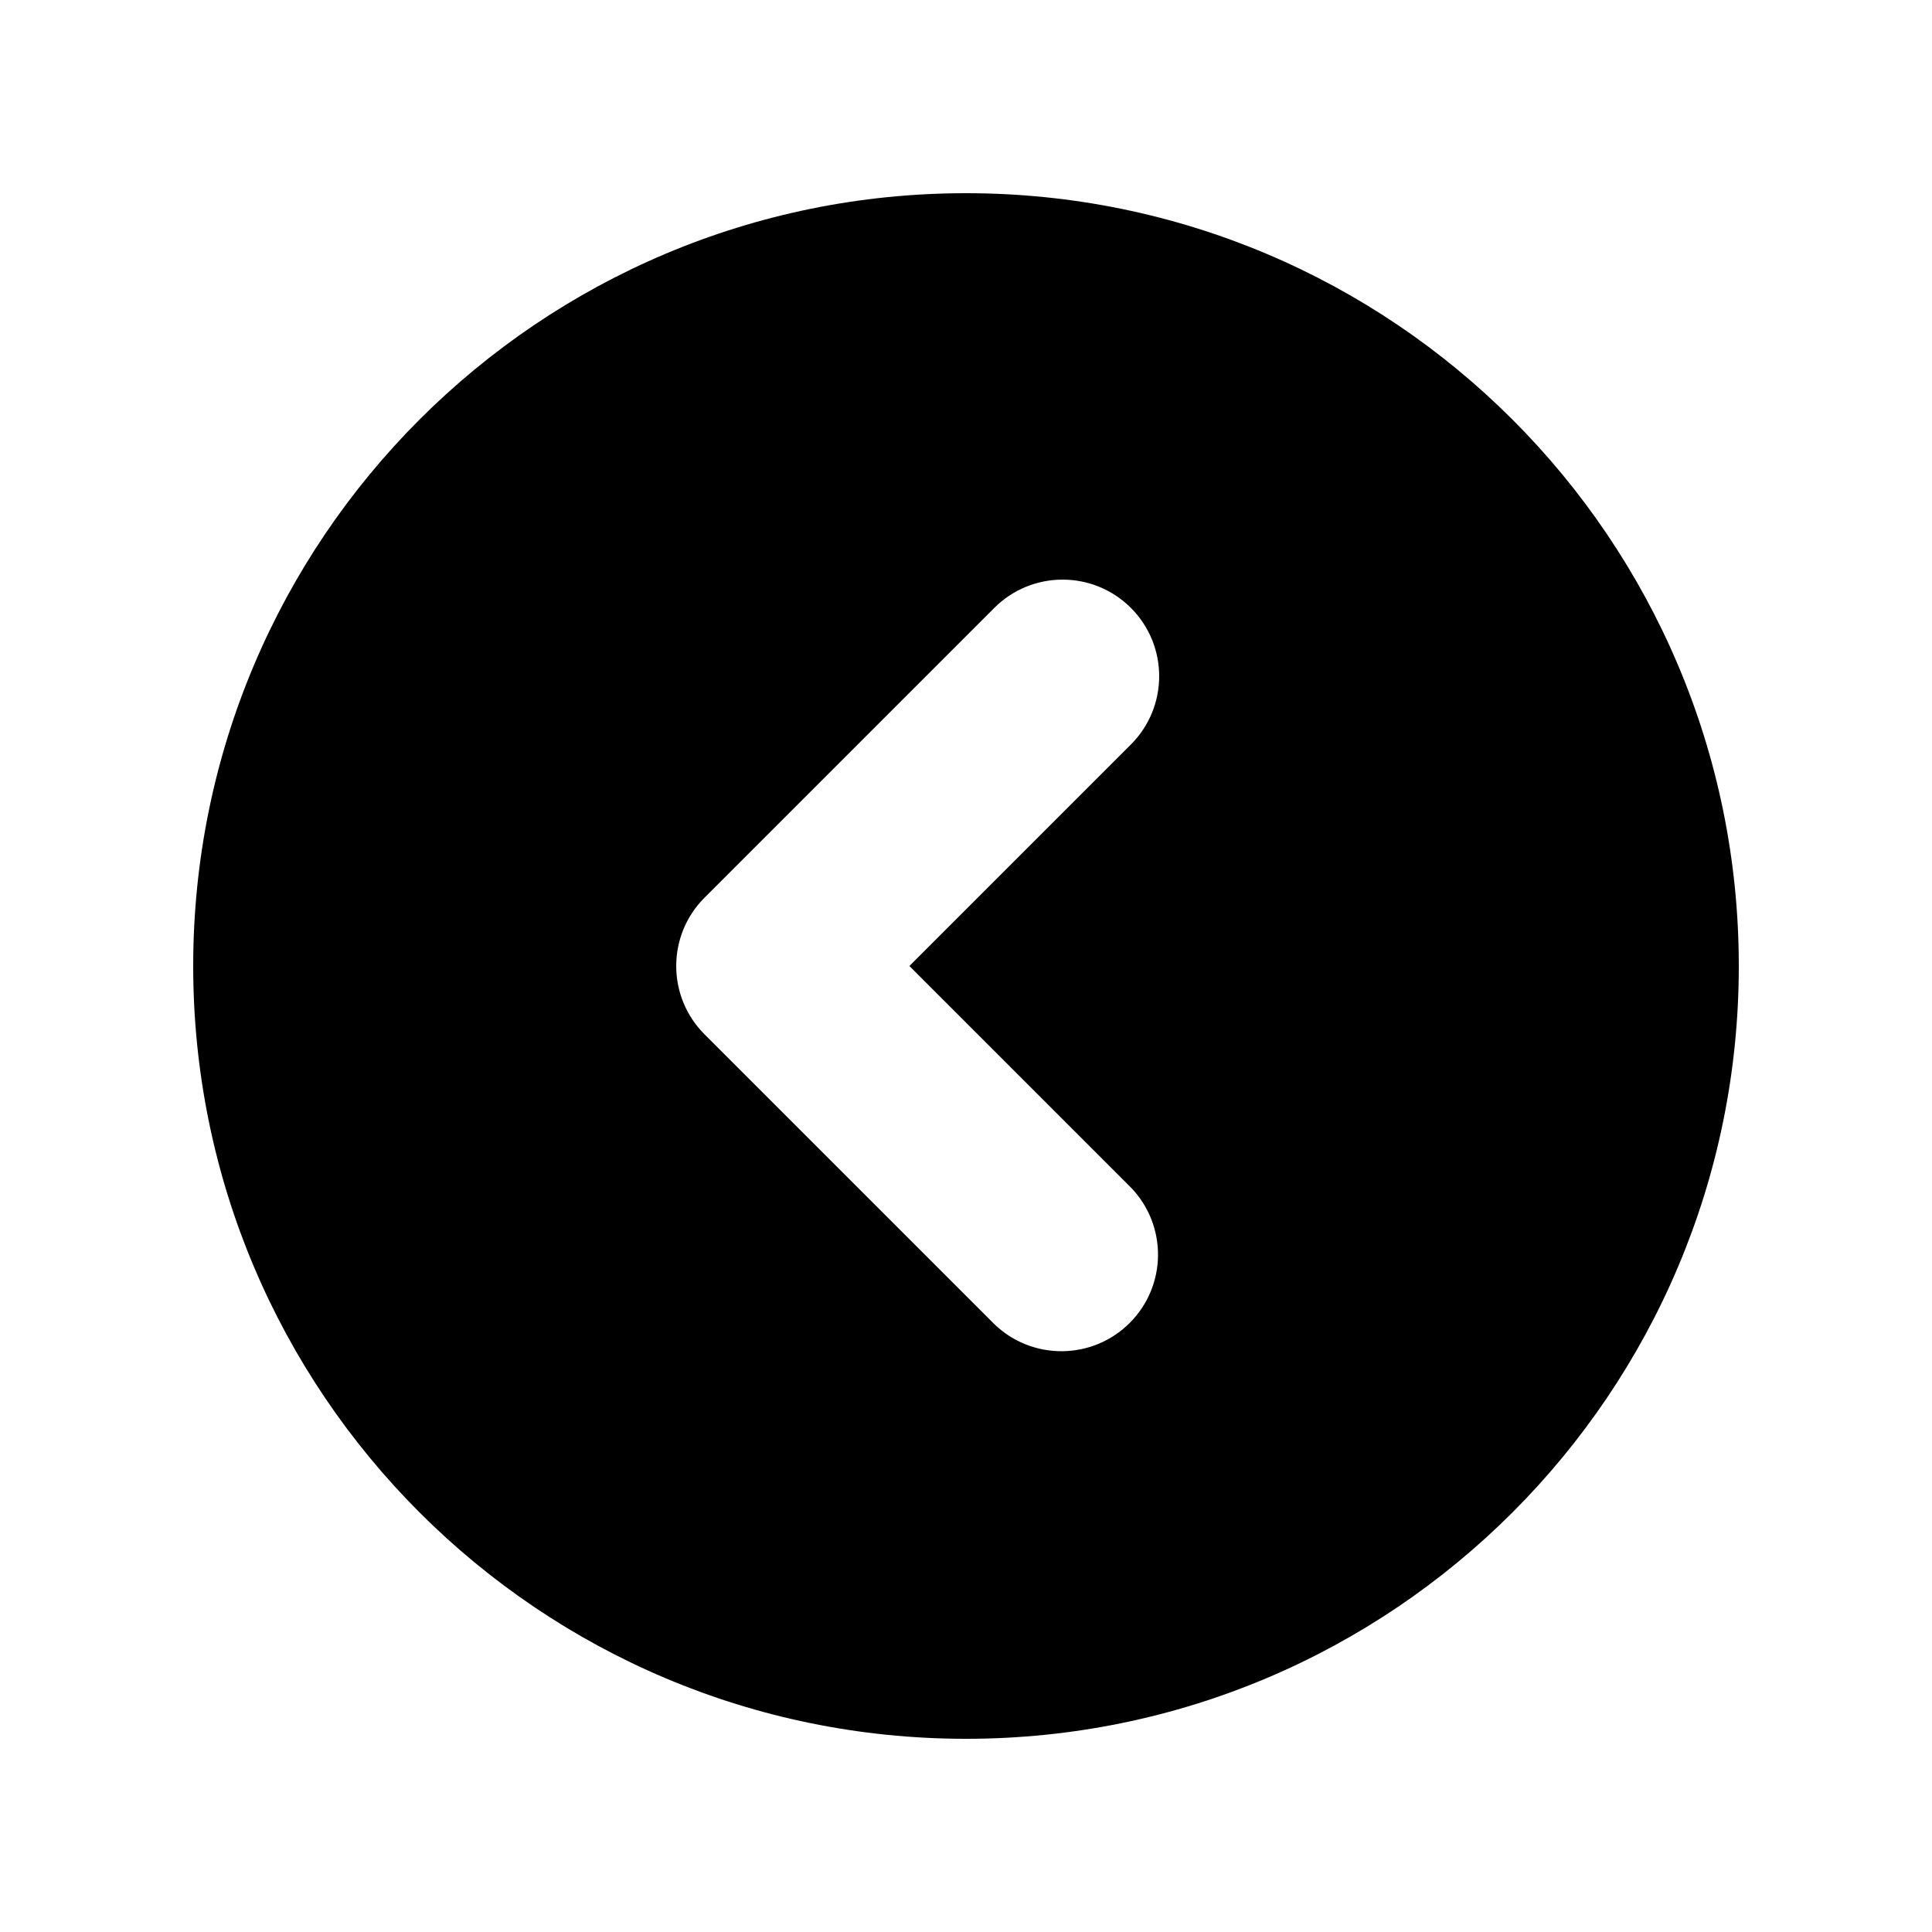
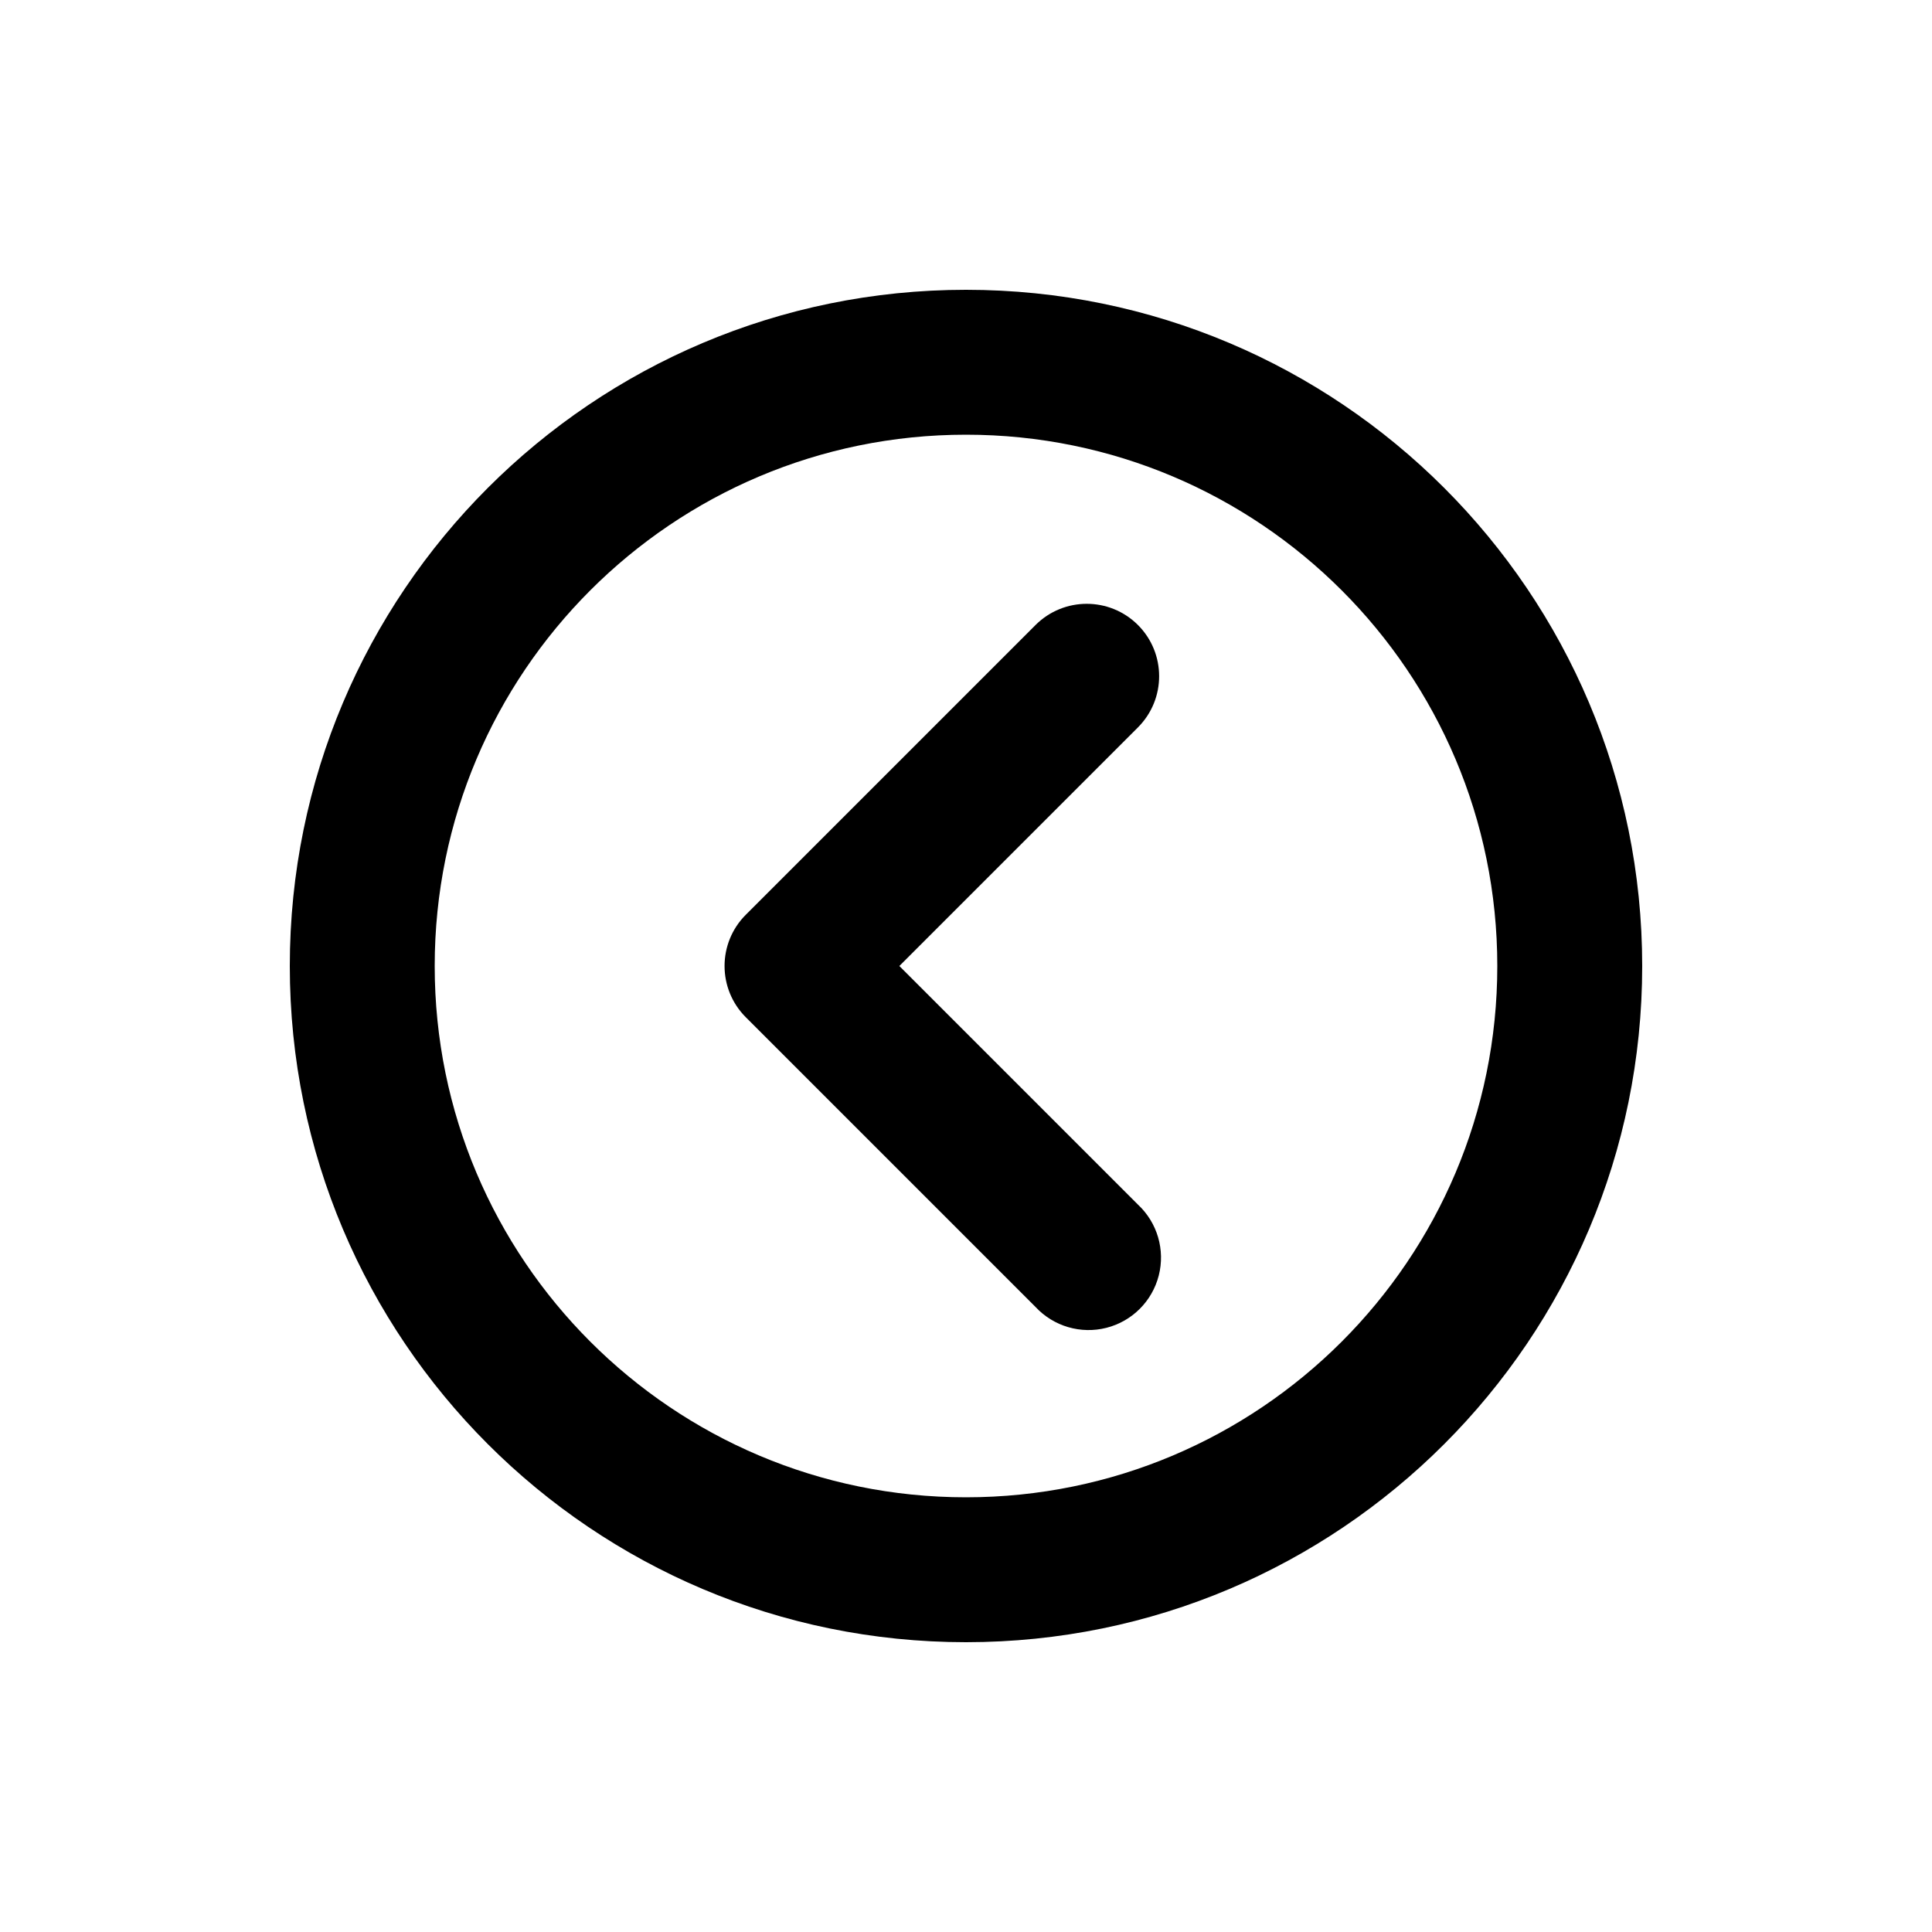
<svg xmlns="http://www.w3.org/2000/svg" viewBox="0 0 20 20">
-   <path d="M10 2a8 8 0 1 0 0 16 8 8 0 0 0 0-16zm1.707 4.293a1 1 0 0 1 0 1.414l-2.293 2.293 2.293 2.293a1 1 0 0 1-1.414 1.414l-3-3a1 1 0 0 1 0-1.414l3-3a1 1 0 0 1 1.414 0z" />
+   <path fill-rule="evenodd" d="M11.78 6.47a.75.75 0 0 1 0 1.06l-2.47 2.47 2.47 2.47a.75.75 0 1 1-1.06 1.06l-3-3a.75.75 0 0 1 0-1.06l3-3a.75.75 0 0 1 1.06 0Z" />
+   <path fill-rule="evenodd" d="M10 15.5a5.5 5.5 0 1 0 0-11 5.5 5.5 0 0 0 0 11Zm0 1.5a7 7 0 1 0 0-14 7 7 0 0 0 0 14Z" />
</svg>
